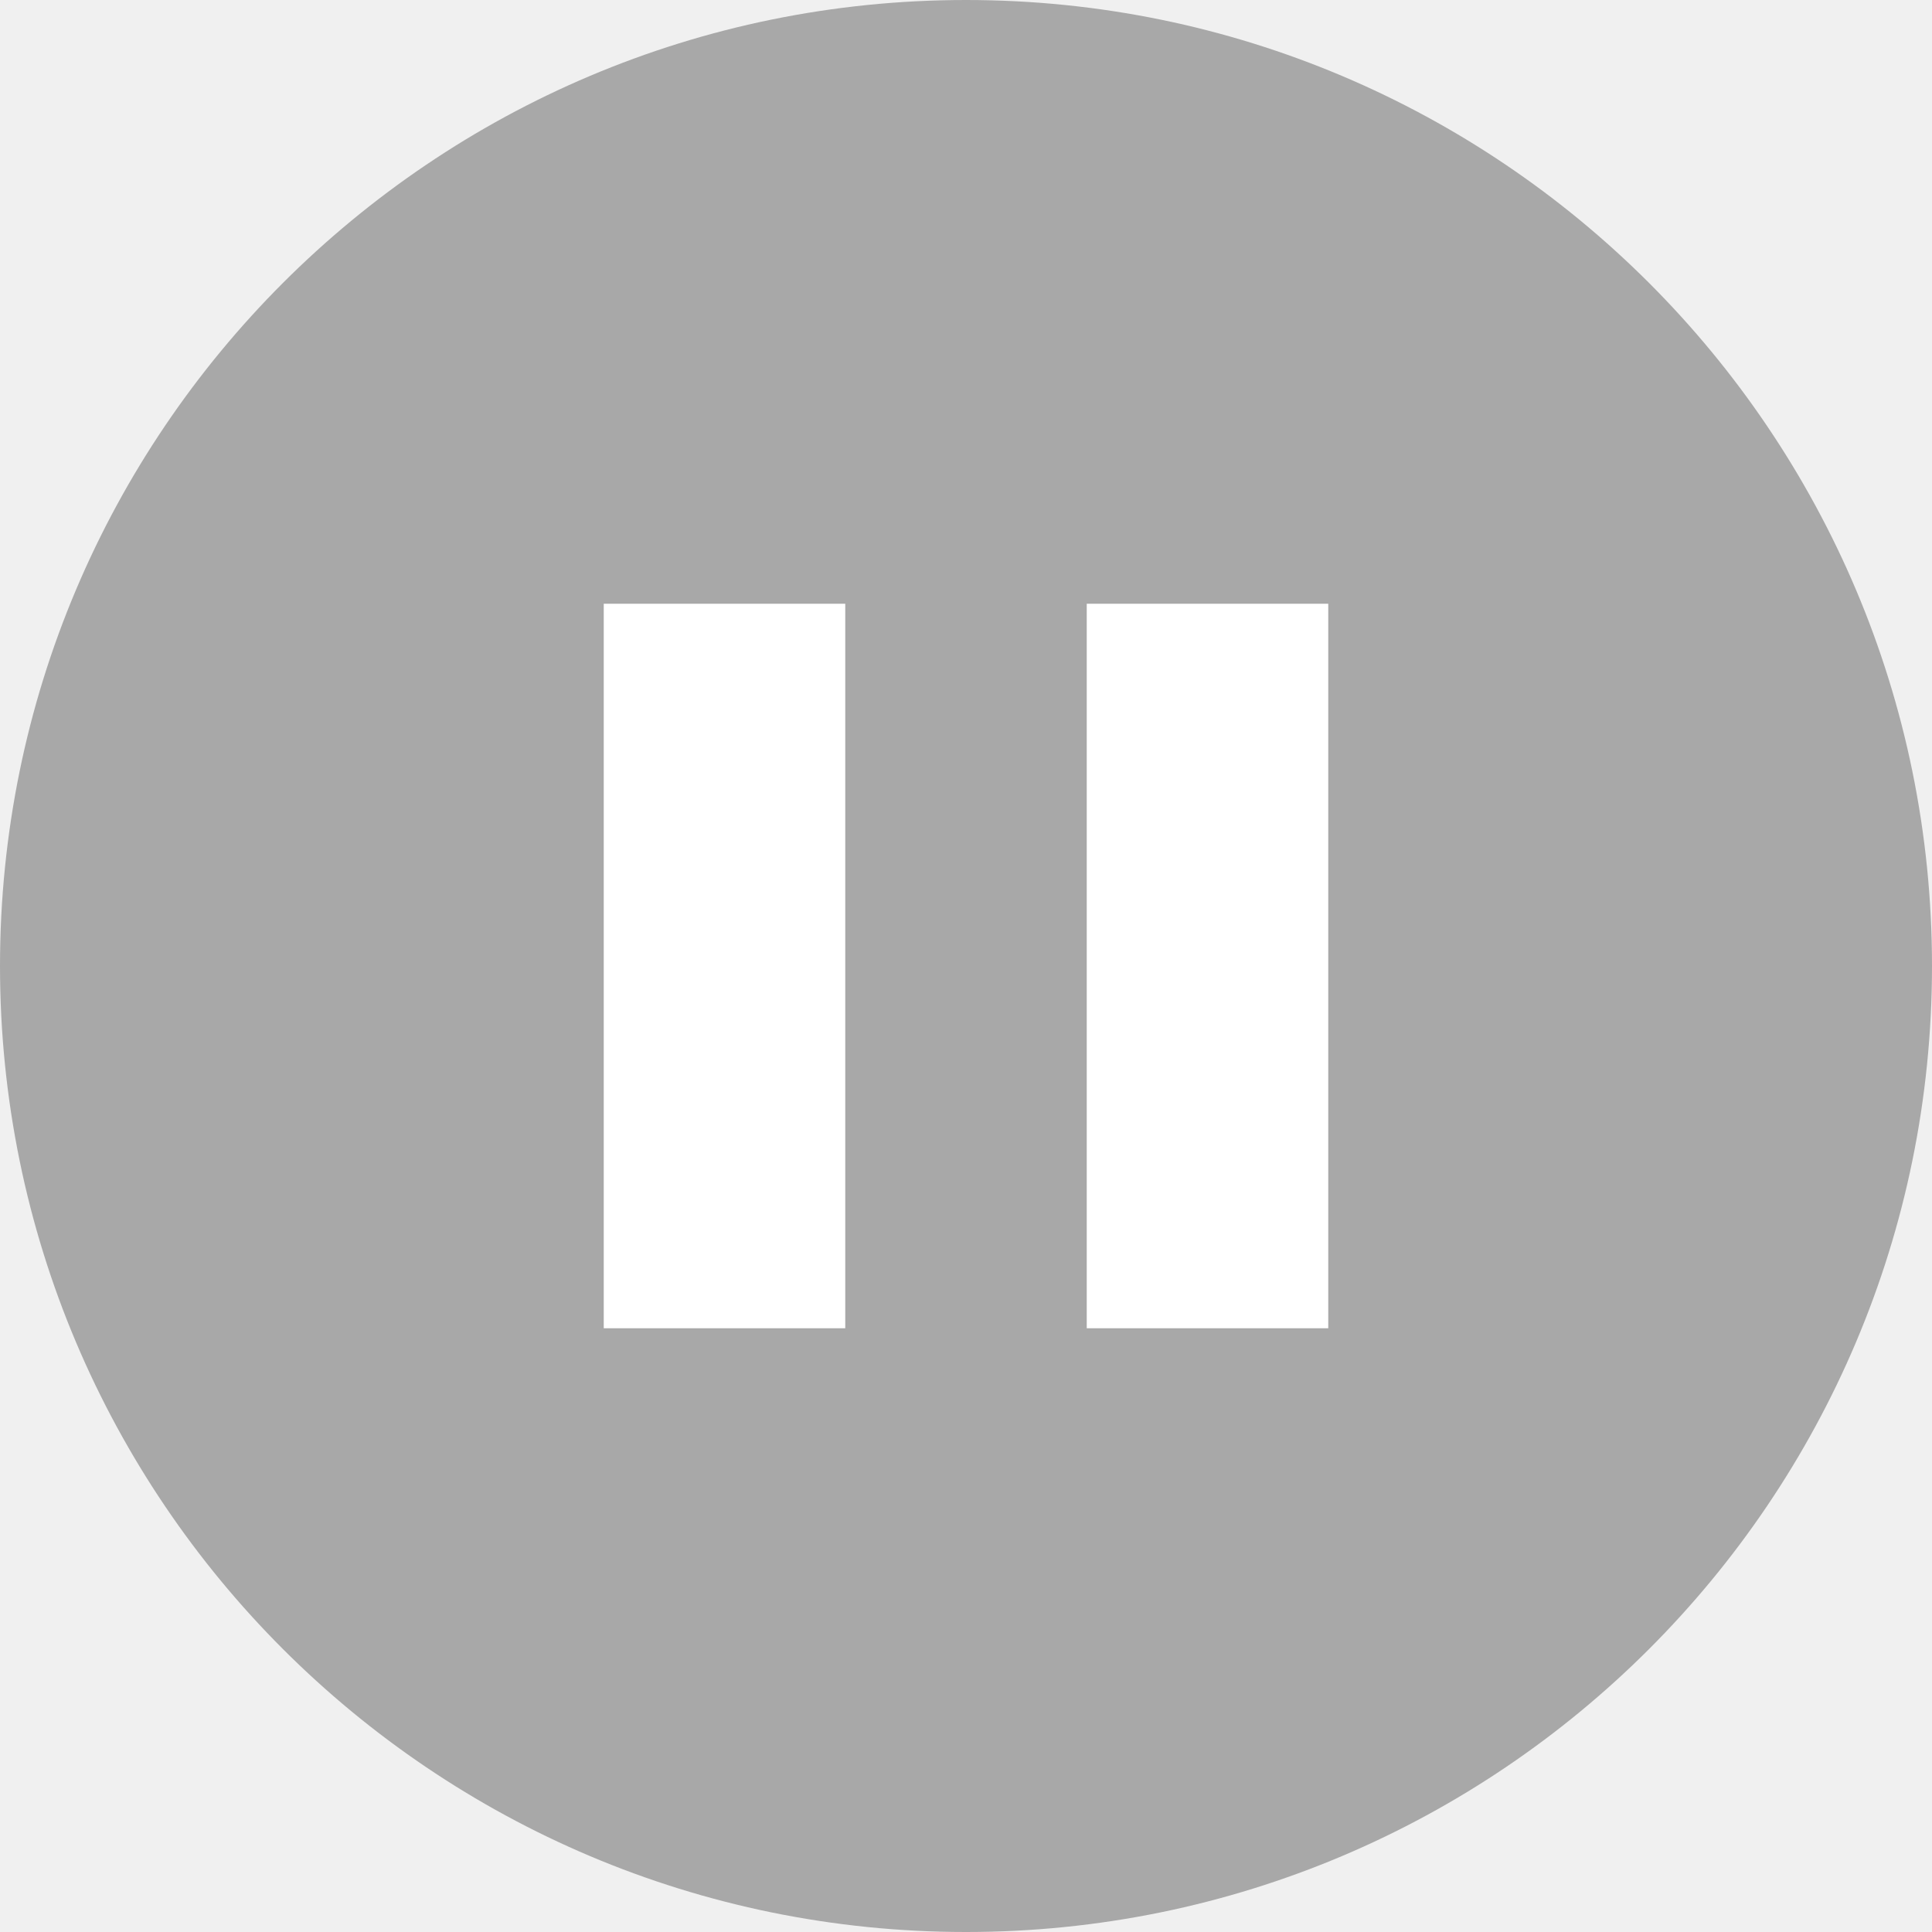
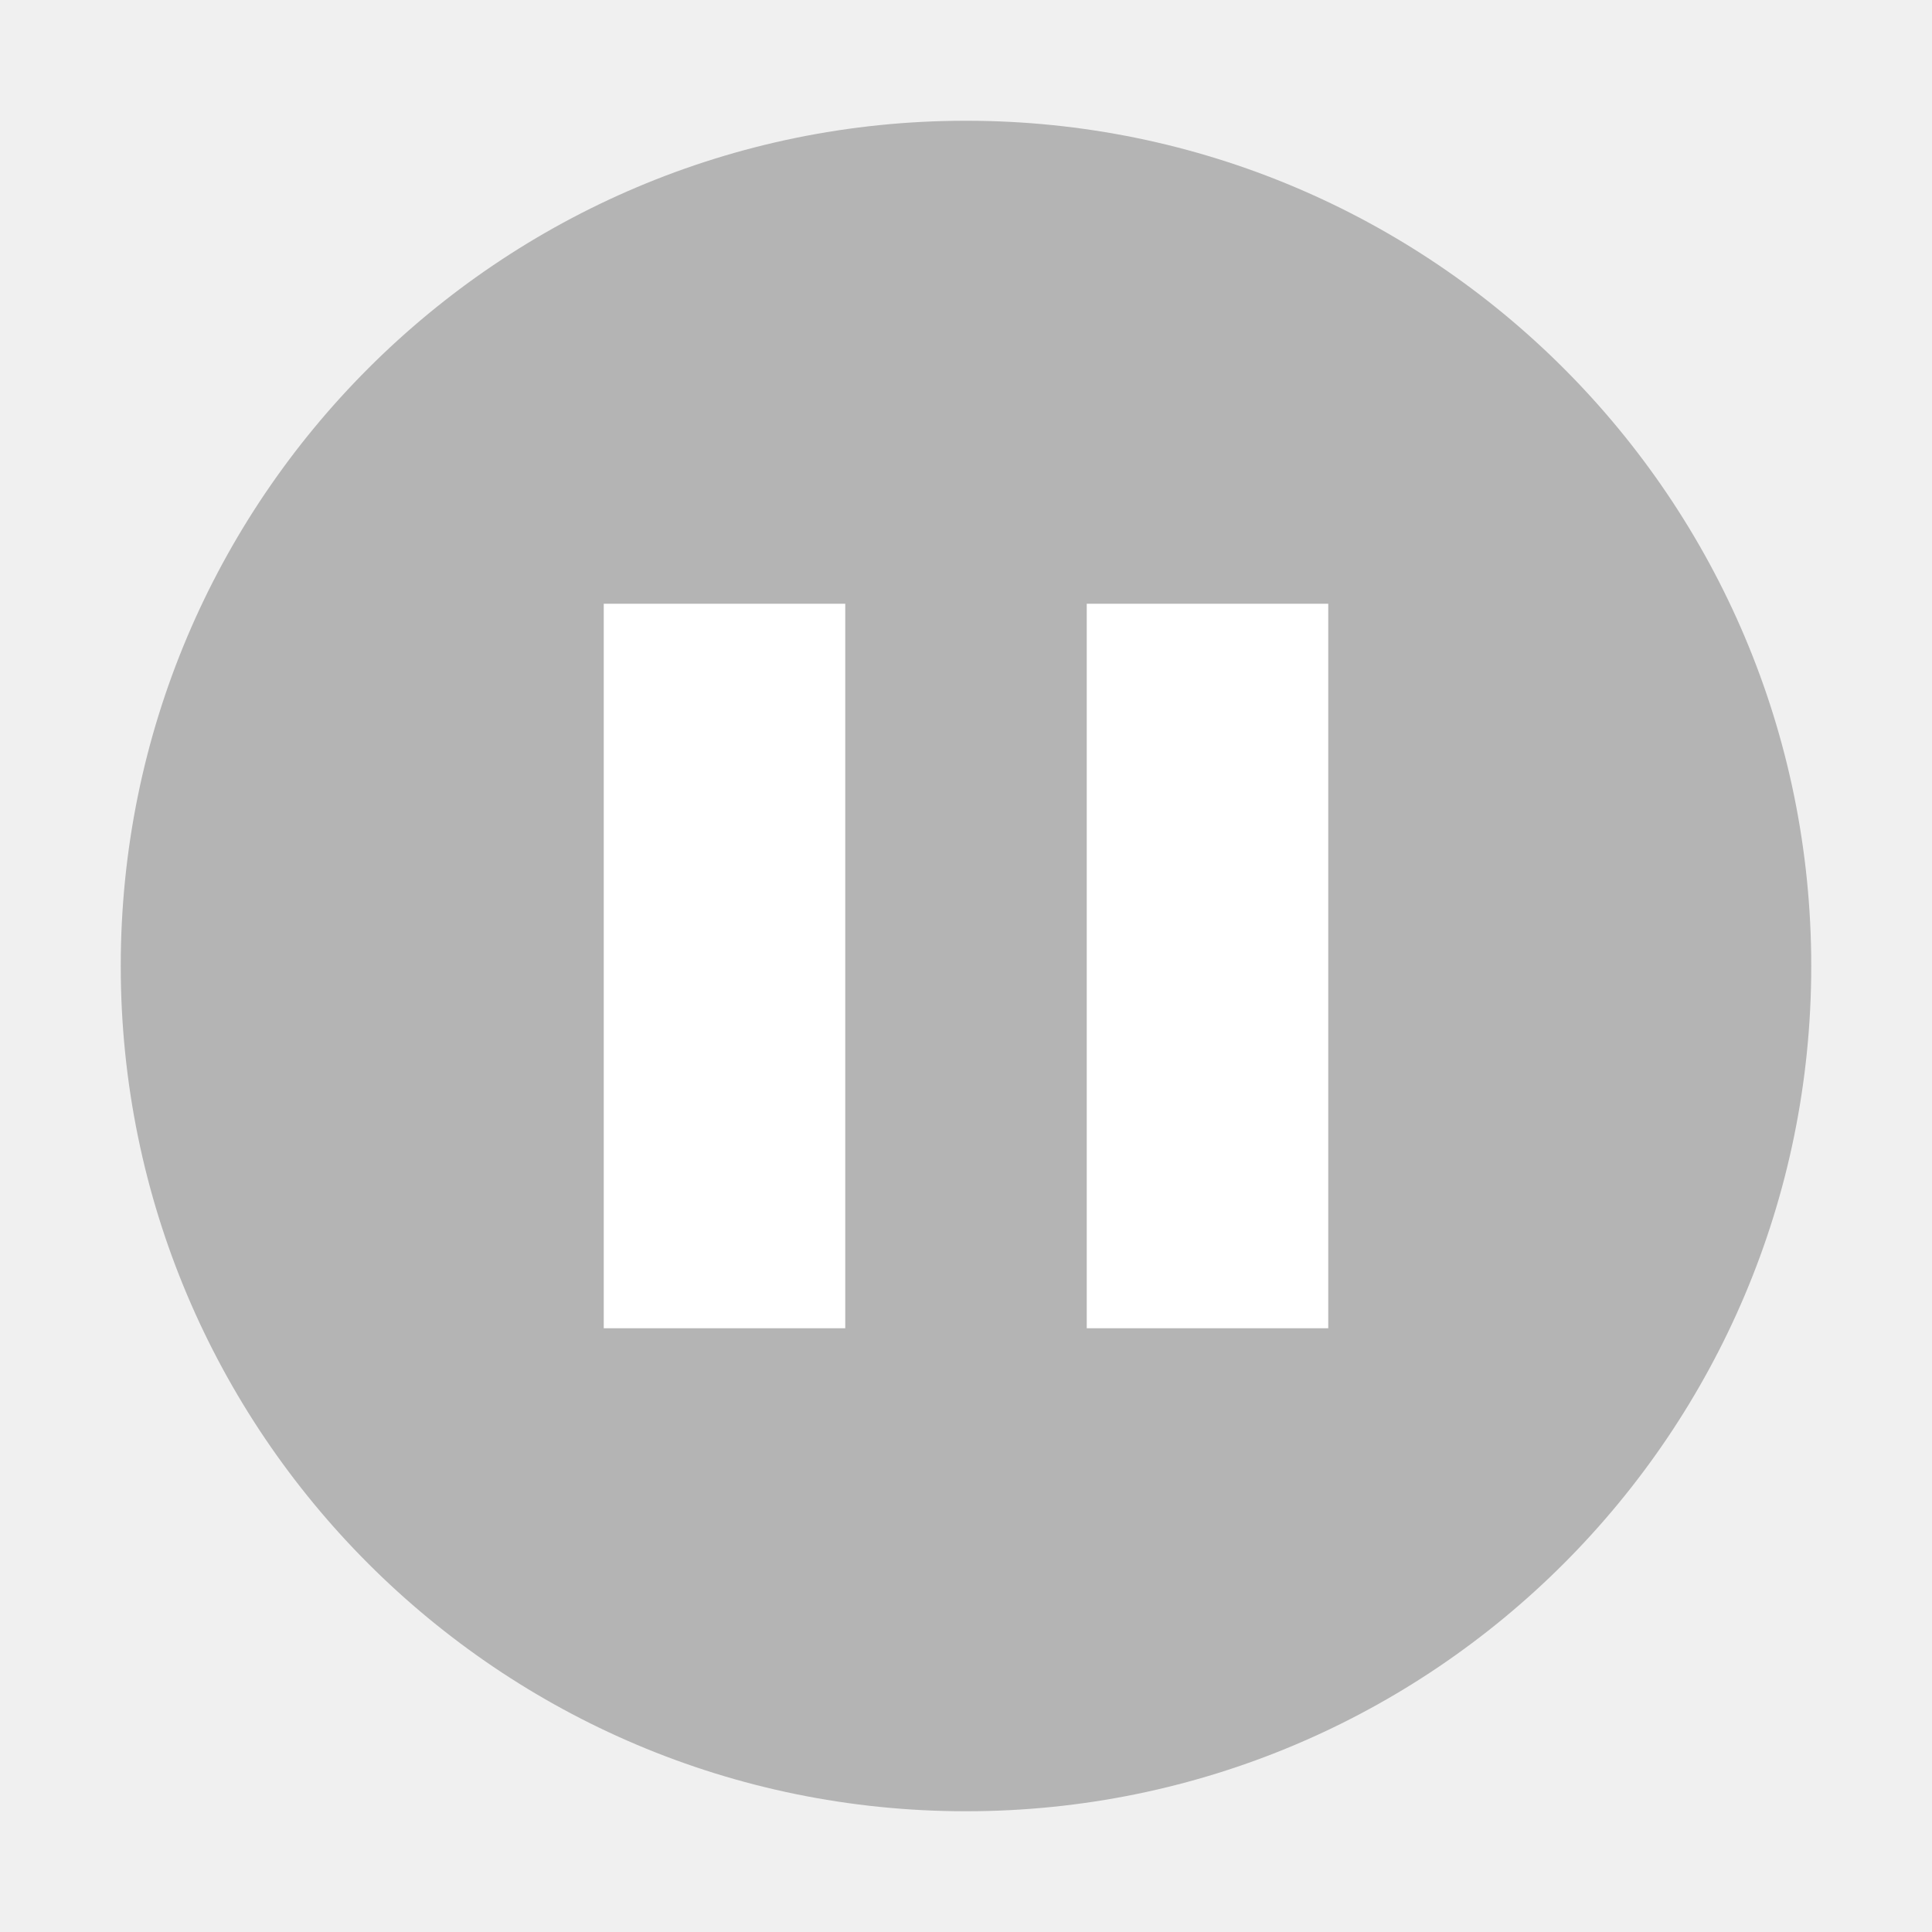
<svg xmlns="http://www.w3.org/2000/svg" viewBox="0 0 64 64">
-   <circle cx="32" cy="32" r="32" opacity=".3" />
+   <circle cx="32" cy="32" r="28" opacity=".25" />
  <rect width="8" height="24" x="20" y="20" fill="#fff" />
  <rect width="8" height="24" x="36" y="20" fill="#fff" />
</svg>
